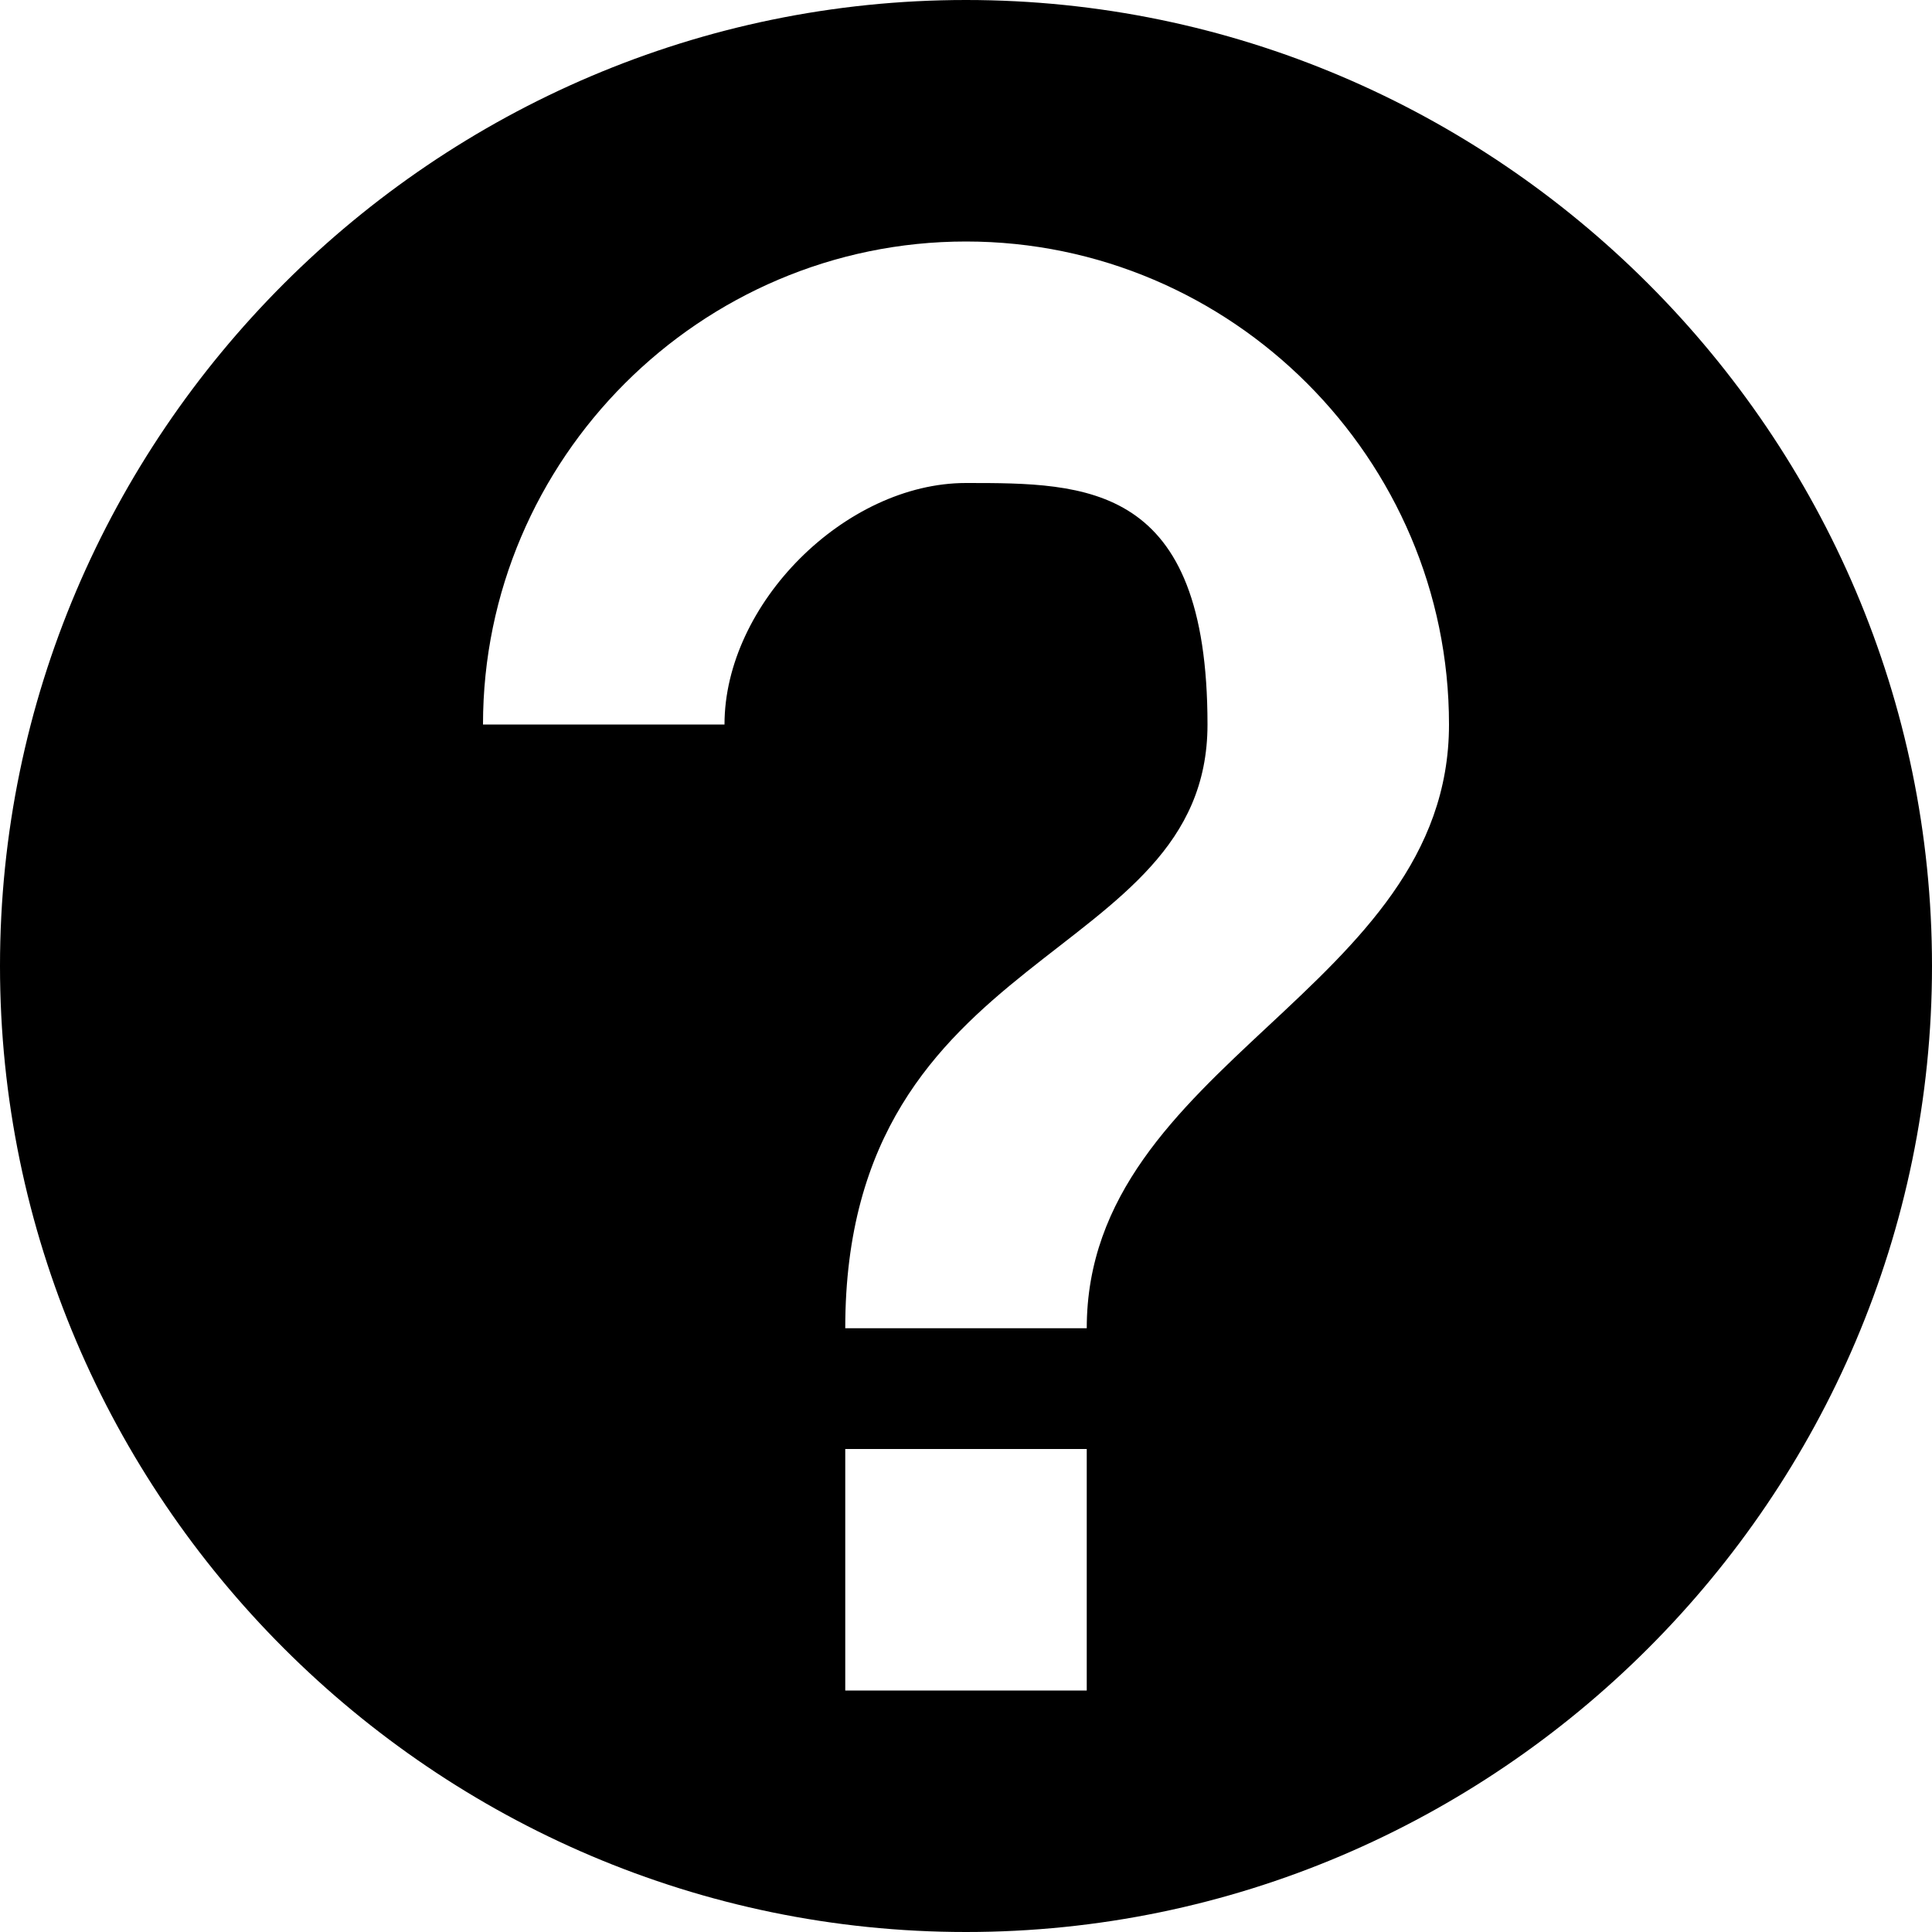
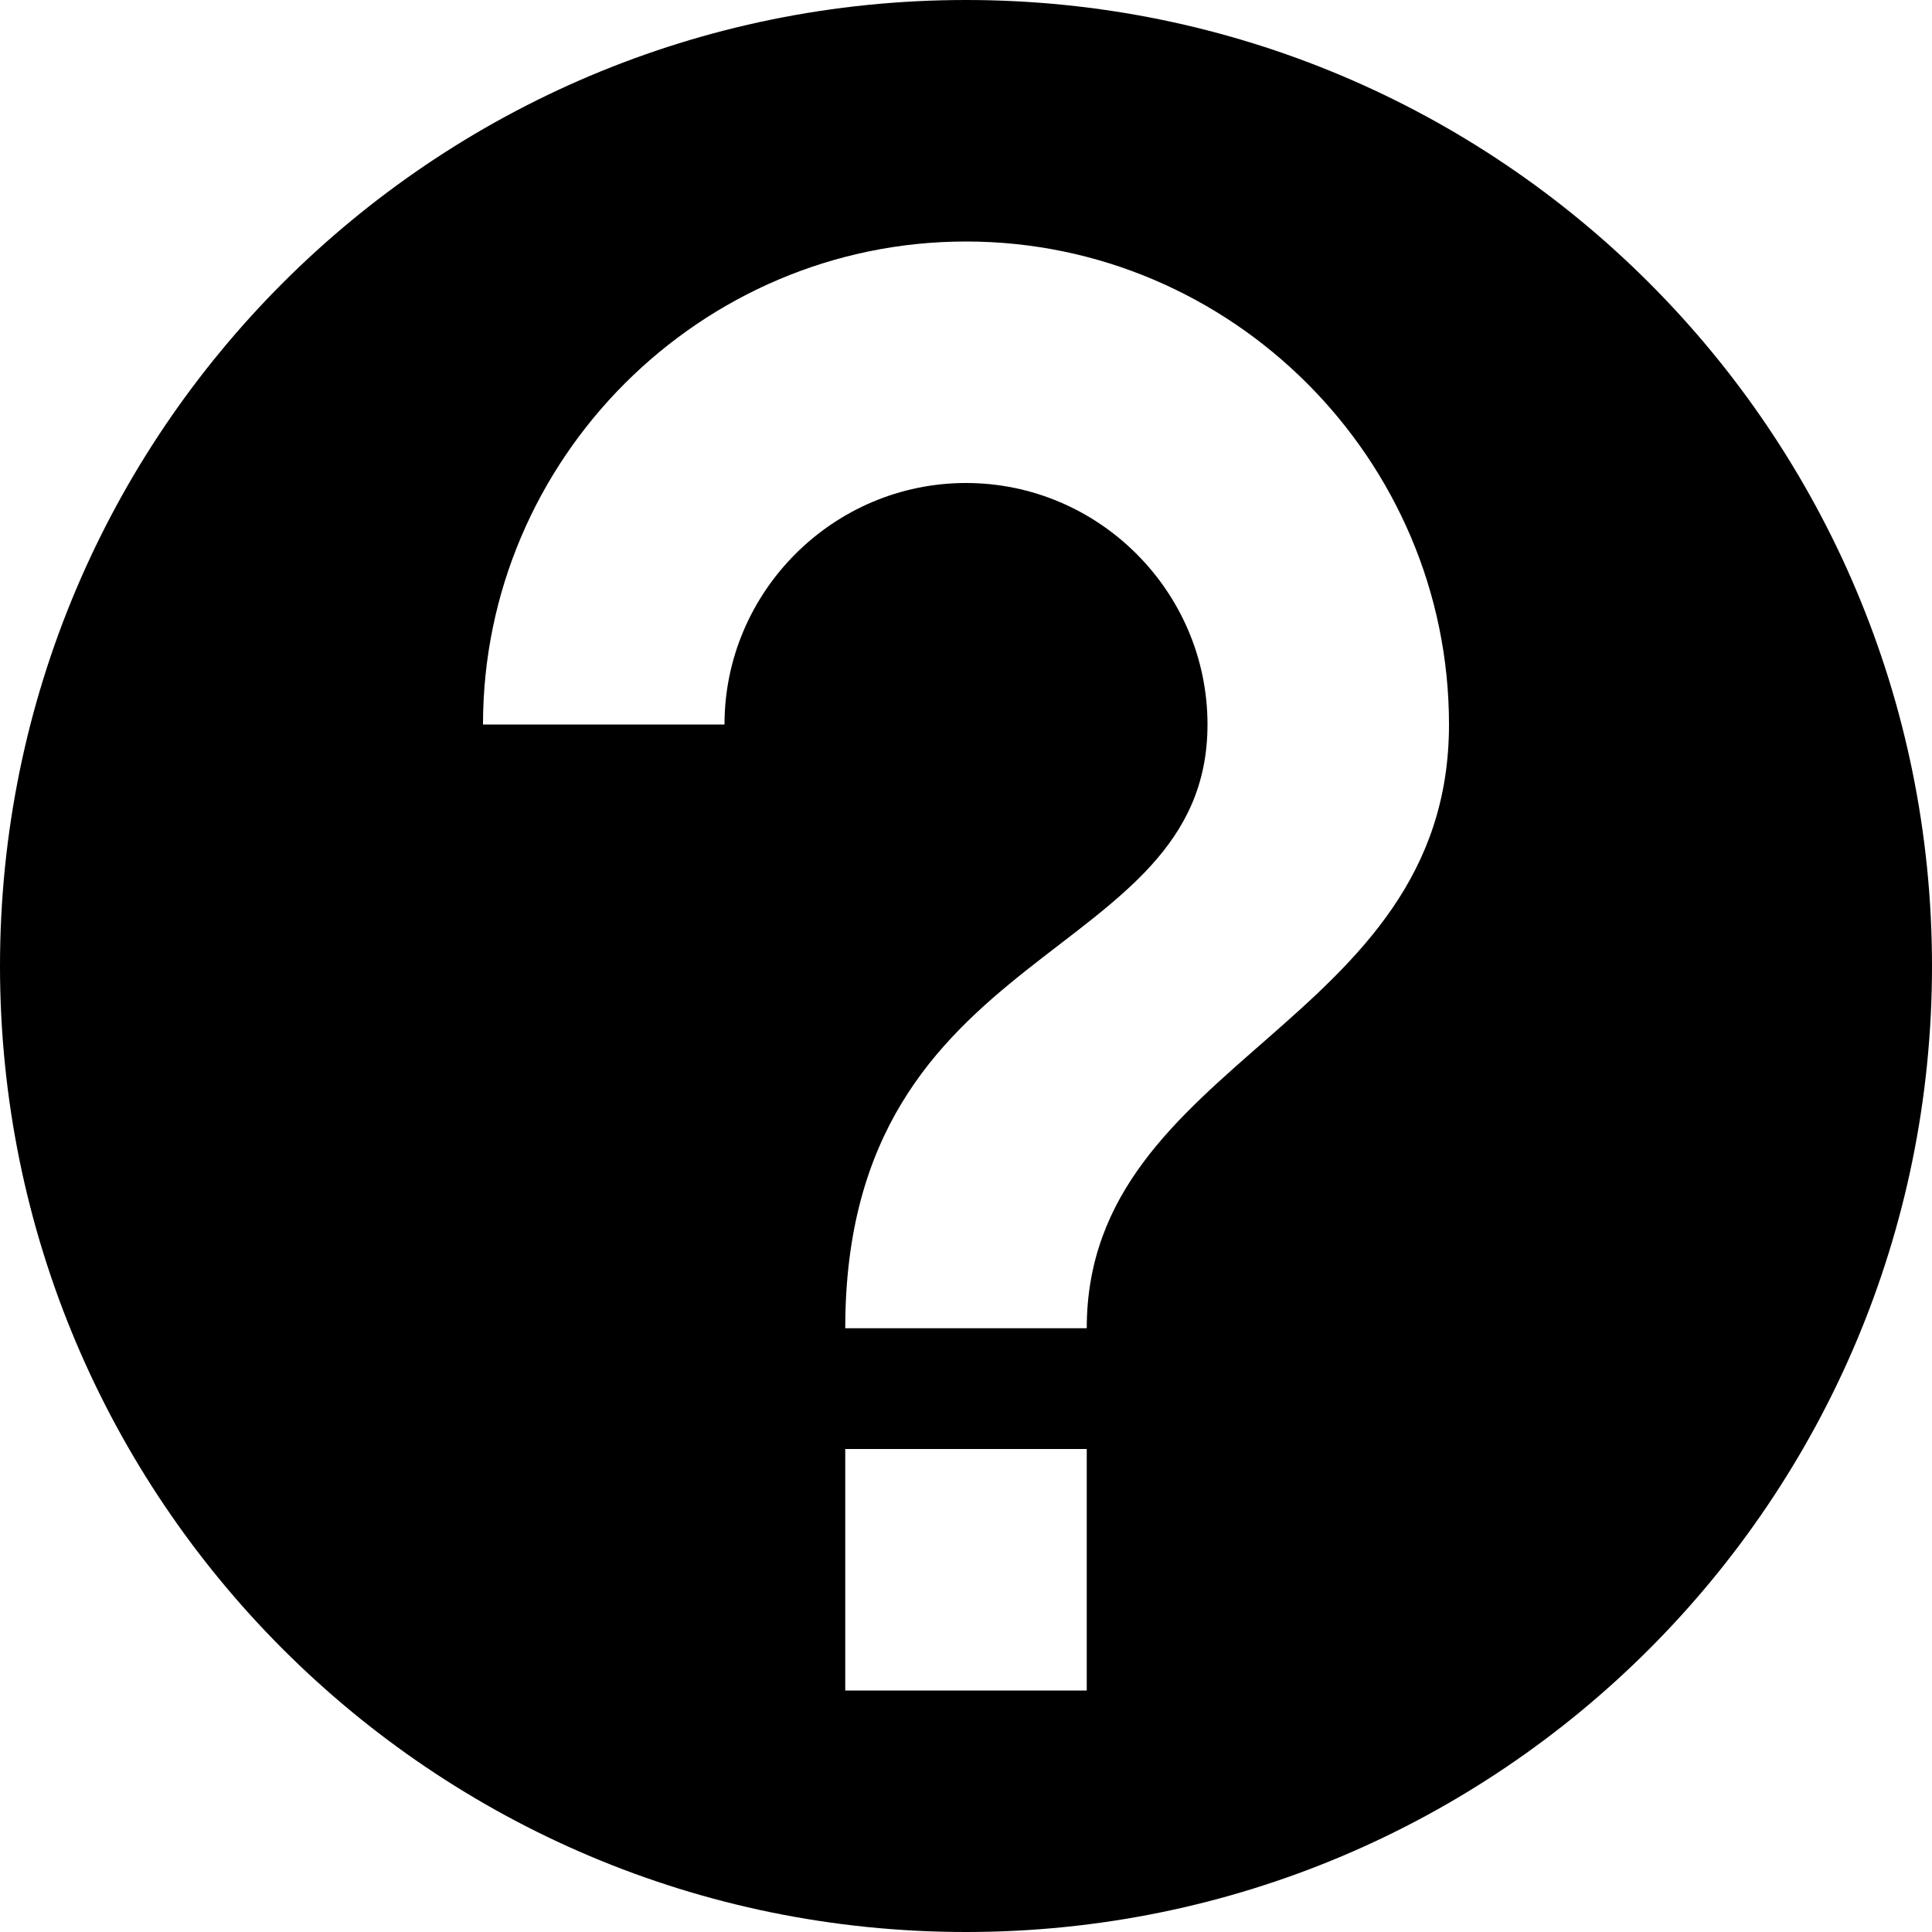
<svg xmlns="http://www.w3.org/2000/svg" viewBox="0 0 8 8">
-   <path d="M4 0C1.8 0 0 1.8 0 4s1.8 4 4 4 4-1.8 4-4-1.8-4-4-4Zm.5 7h-1V6h1v1Zm0-1.5h-1C3.5 3.9 5 4 5 3s-.5-1-1-1-1 .5-1 1H2c0-1.1.9-2 2-2s2 .9 2 2-1.5 1.4-1.5 2.5Z" />
+   <path d="M4 0C1.79 0 0 1.79 0 4s1.79 4 4 4 4-1.79 4-4-1.79-4-4-4Zm.5 7h-1V6h1v1Zm0-1.5h-1C3.5 3.88 5 4 5 3c0-.55-.45-1-1-1s-1 .45-1 1H2c0-1.1.9-2 2-2s2 .9 2 2c0 1.25-1.5 1.38-1.5 2.5Z" />
</svg>
